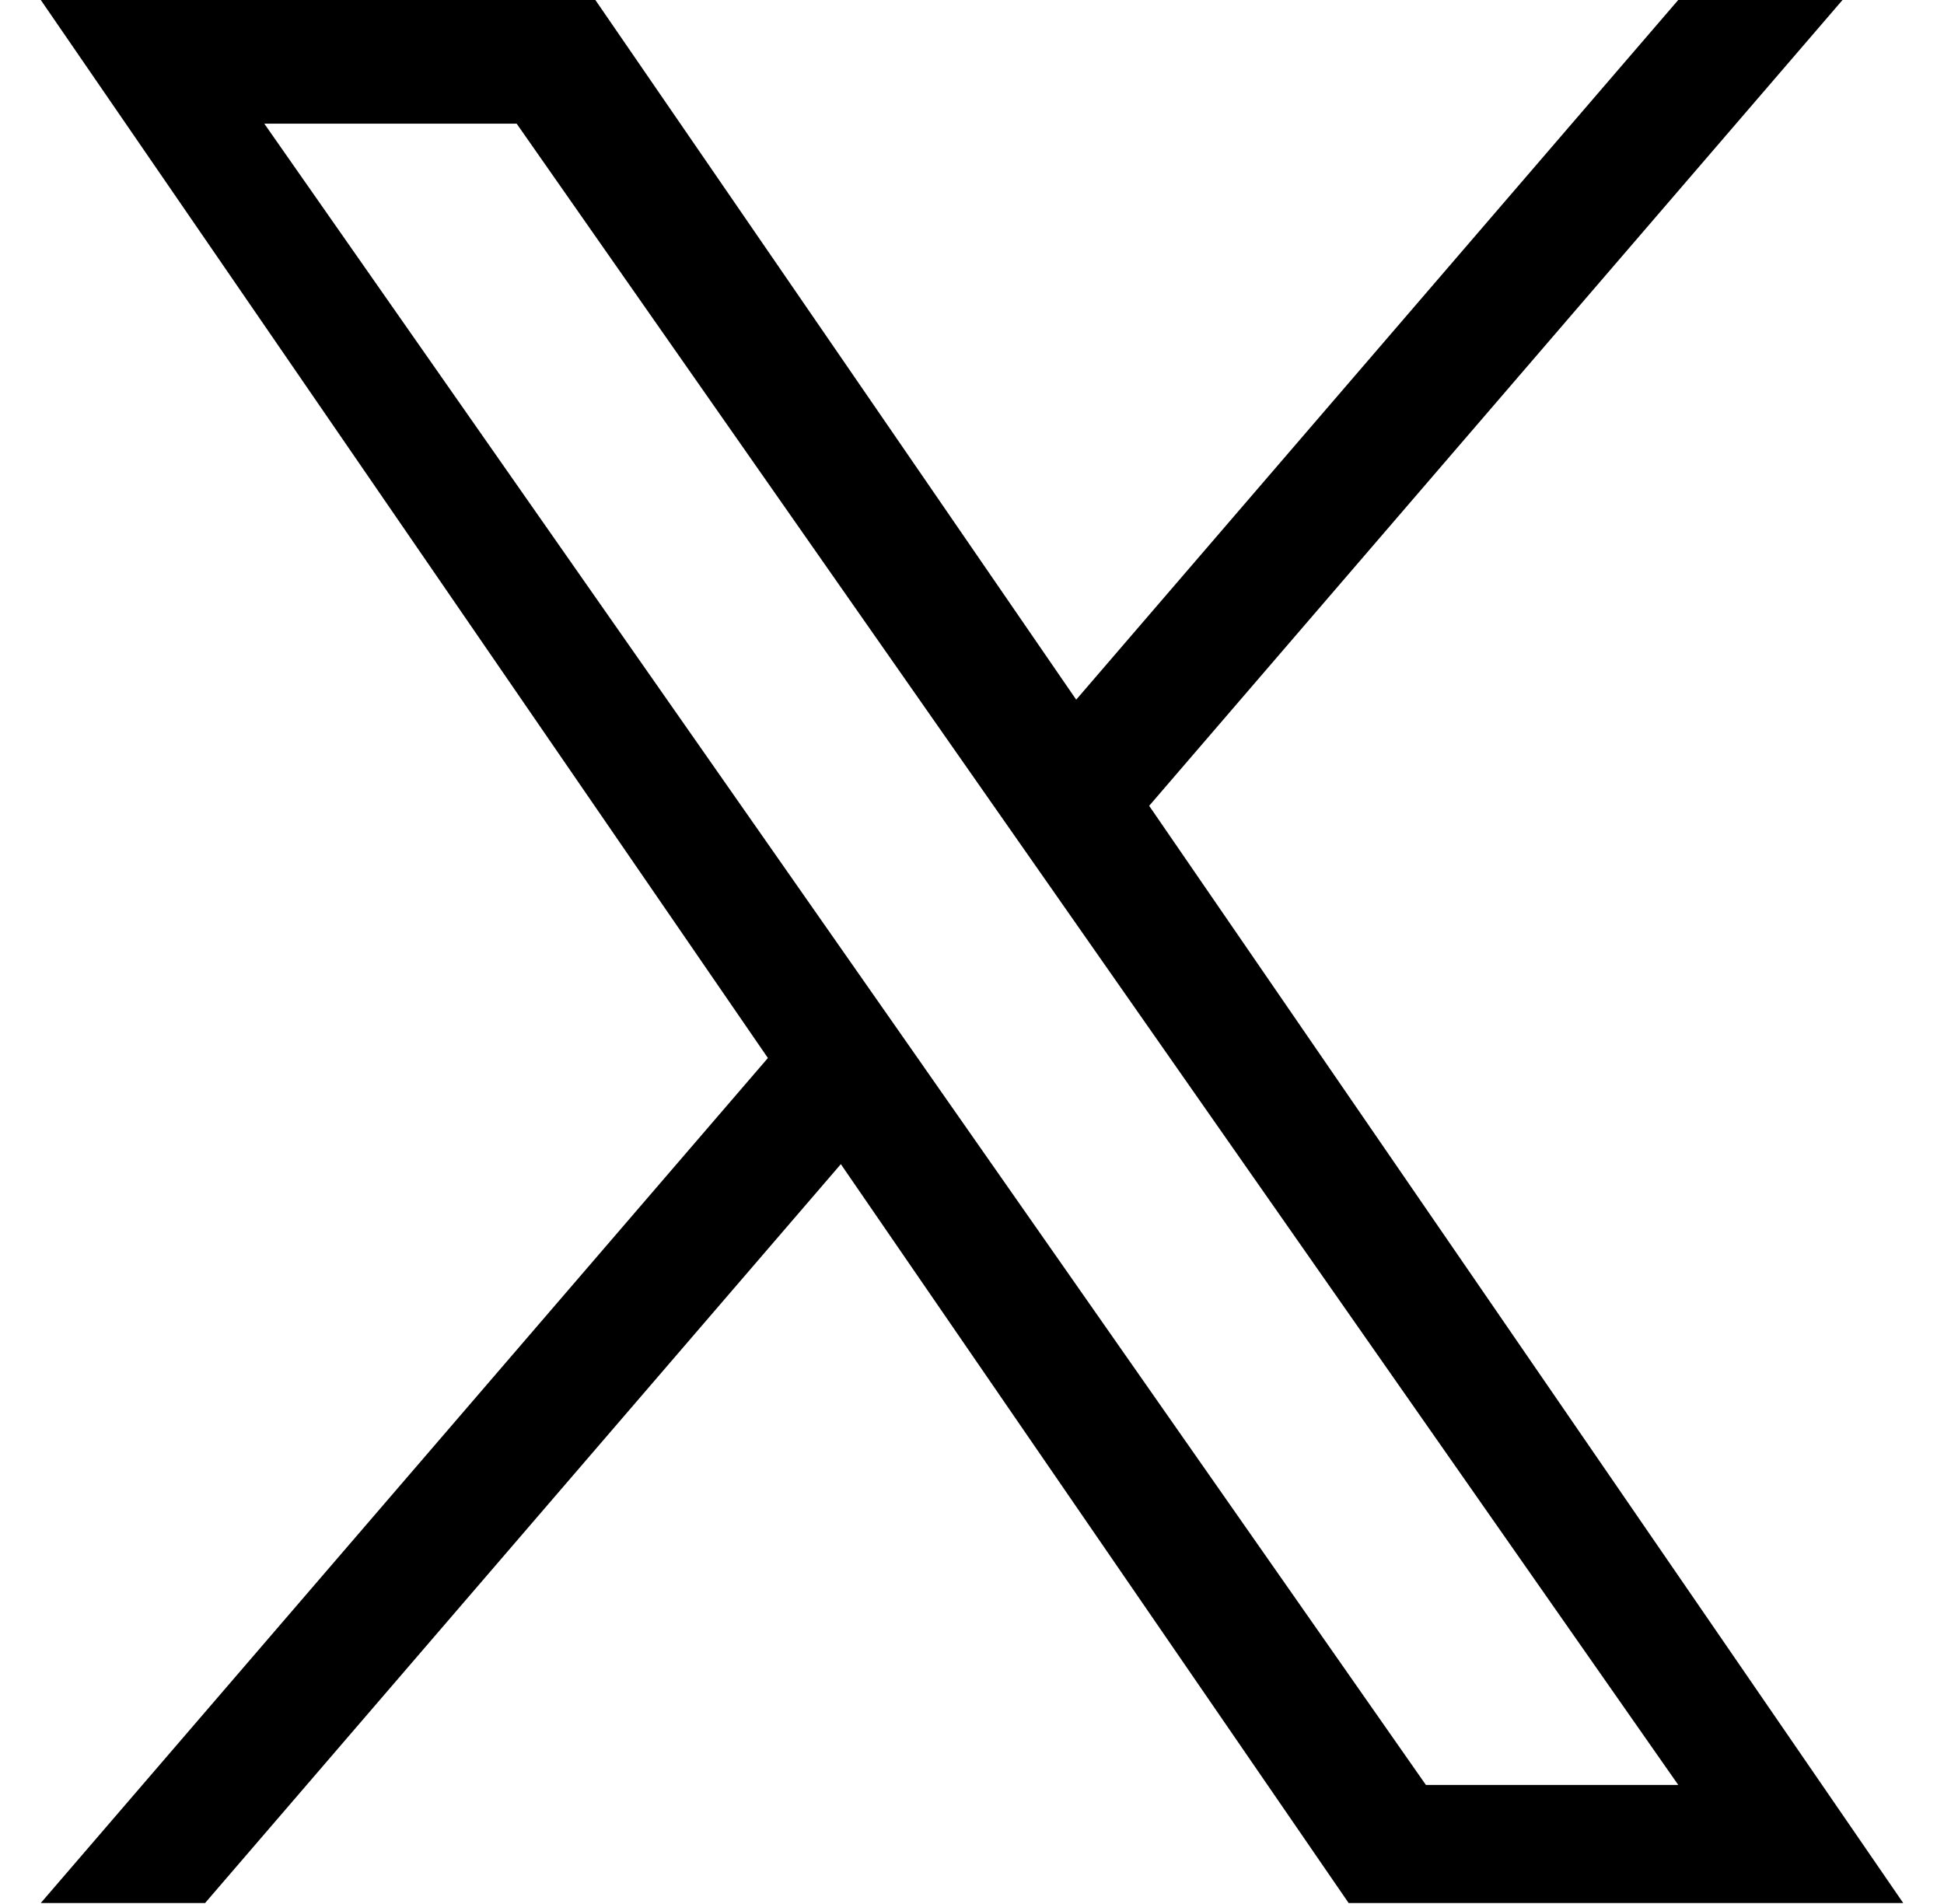
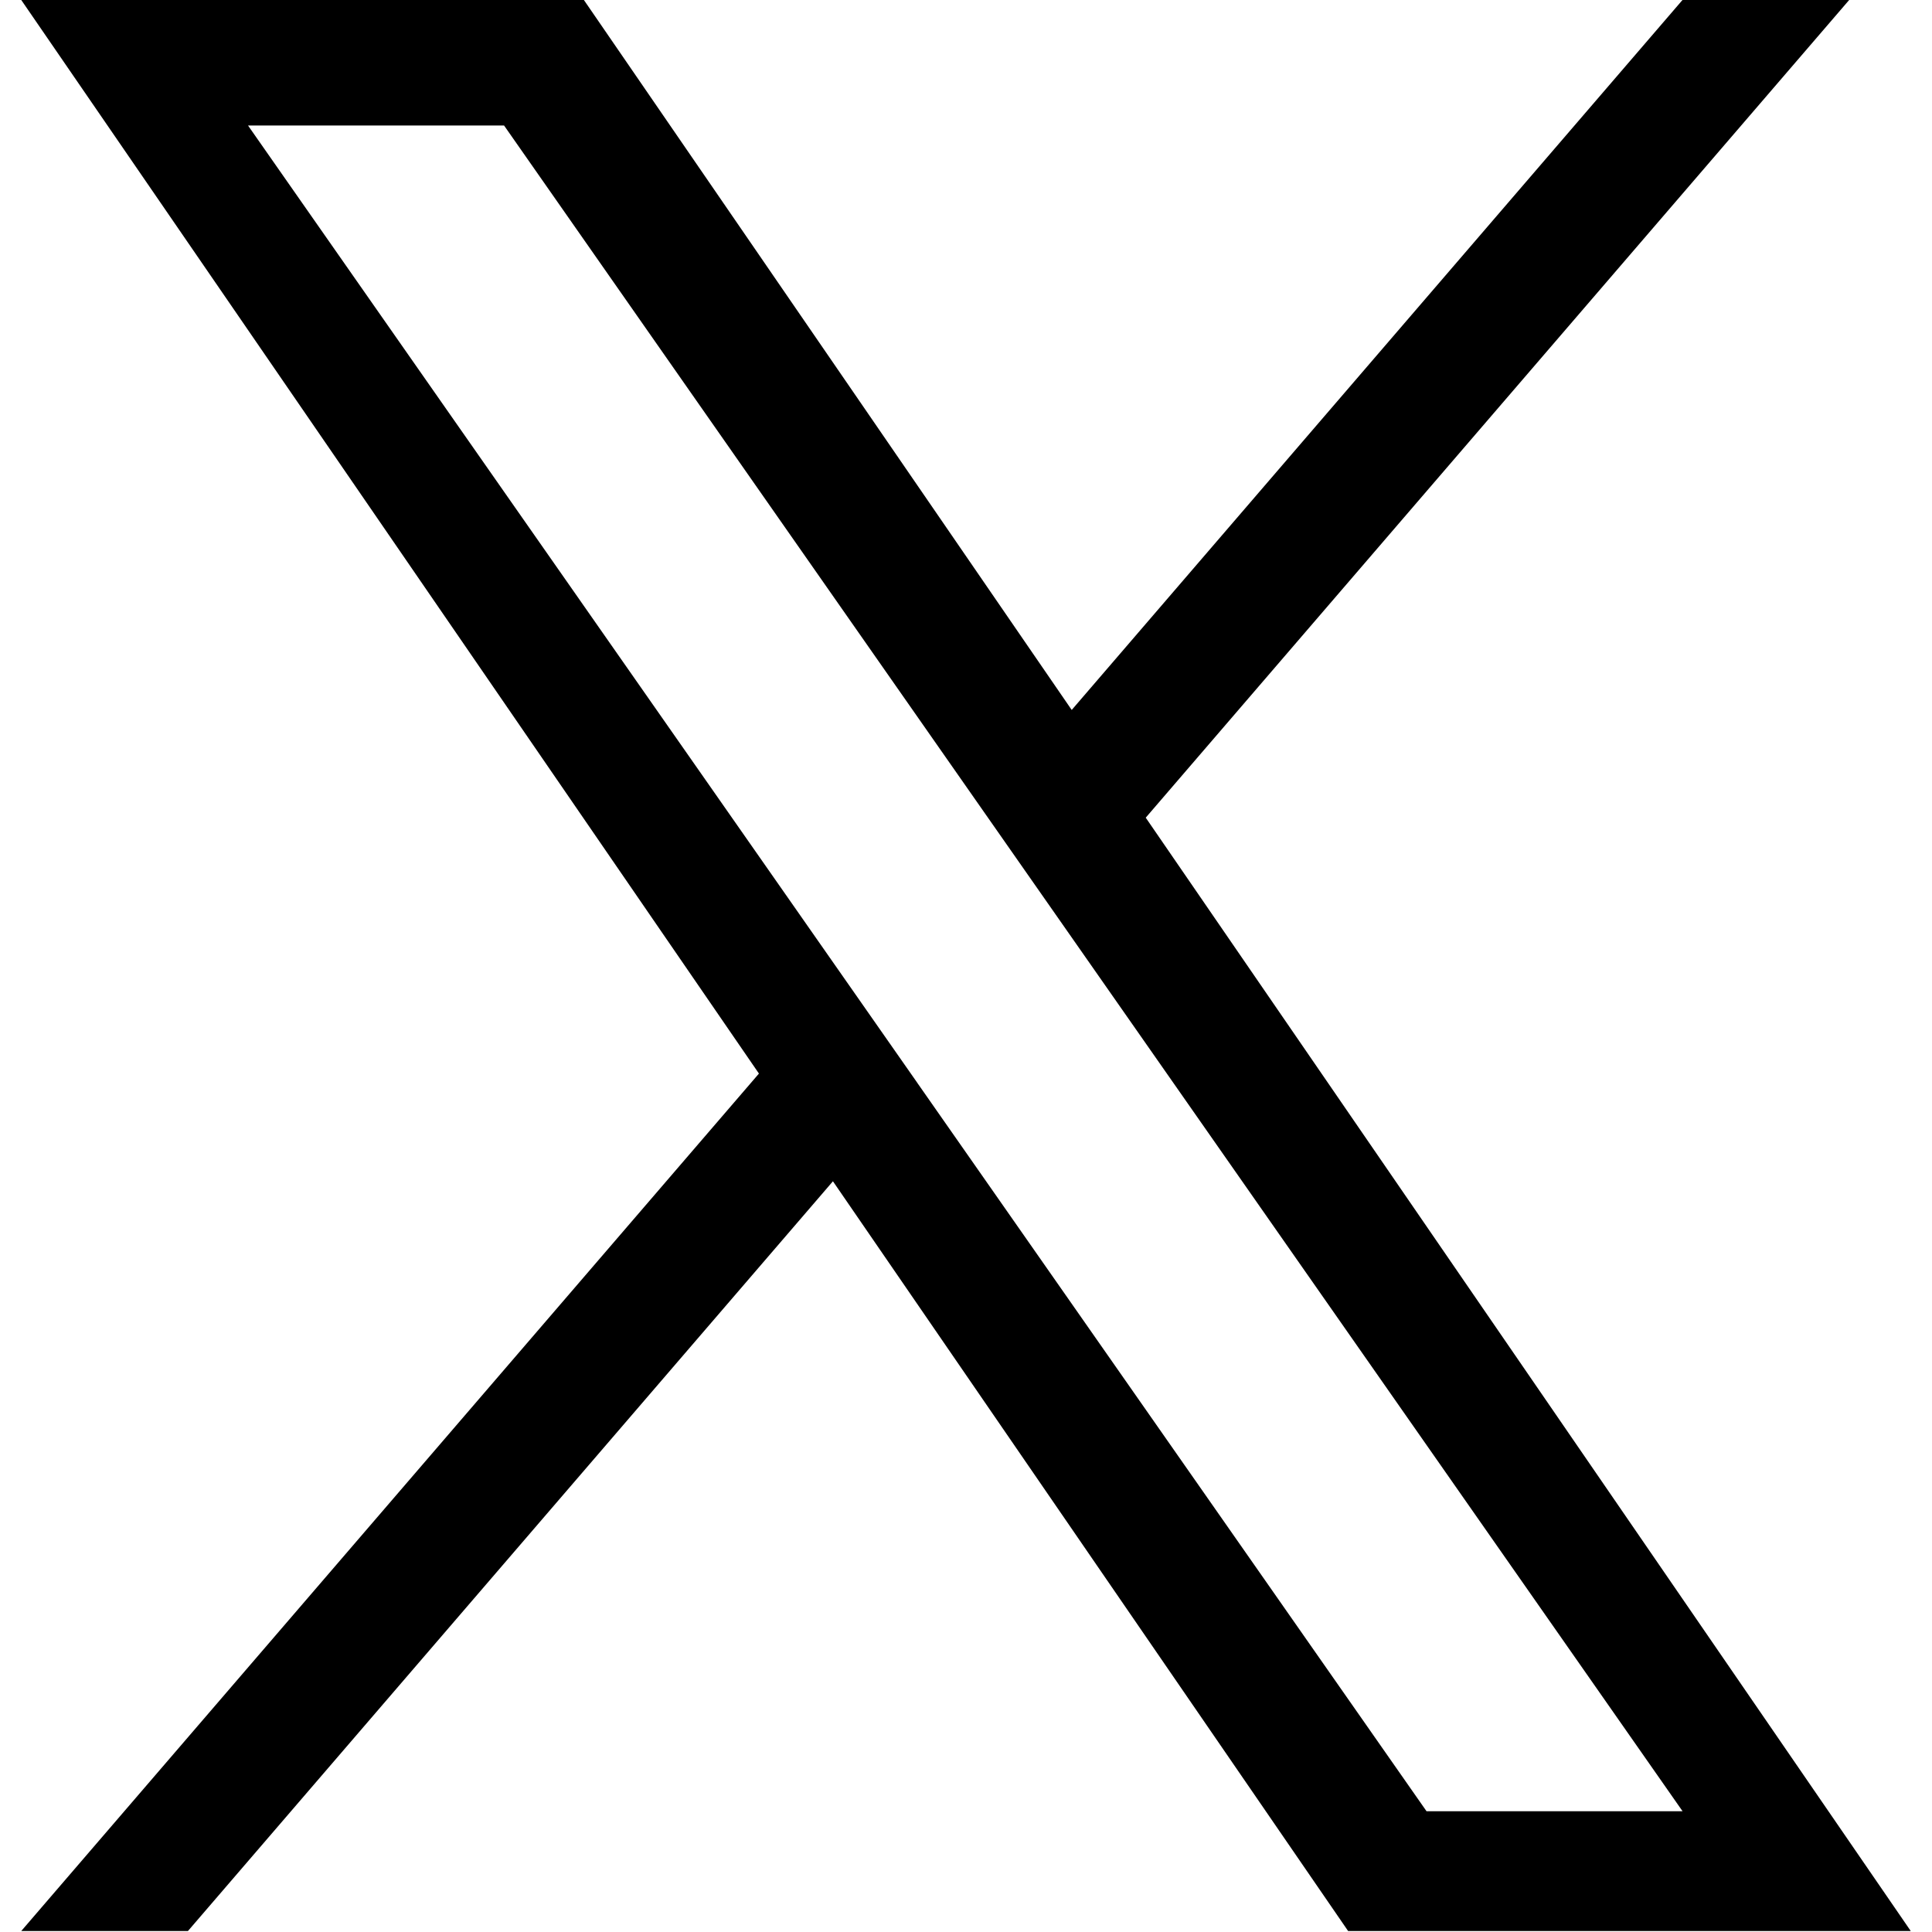
- <svg xmlns="http://www.w3.org/2000/svg" width="98" height="96" viewBox="0 0 1200 1227" fill="none">
+ <svg xmlns="http://www.w3.org/2000/svg" width="32" height="32" viewBox="0 0 1200 1227" fill="none">
  <path d="M714.163 519.284L1160.89 0H1055.03L667.137 450.887L357.328 0H0L468.492 681.821L0 1226.37H105.866L515.491 750.218L842.672 1226.37H1200L714.137 519.284H714.163ZM569.165 687.828L521.697 619.934L144.011 79.694H306.615L611.412 515.685L658.88 583.579L1055.08 1150.3H892.476L569.165 687.854V687.828Z" fill="black" />
</svg>
